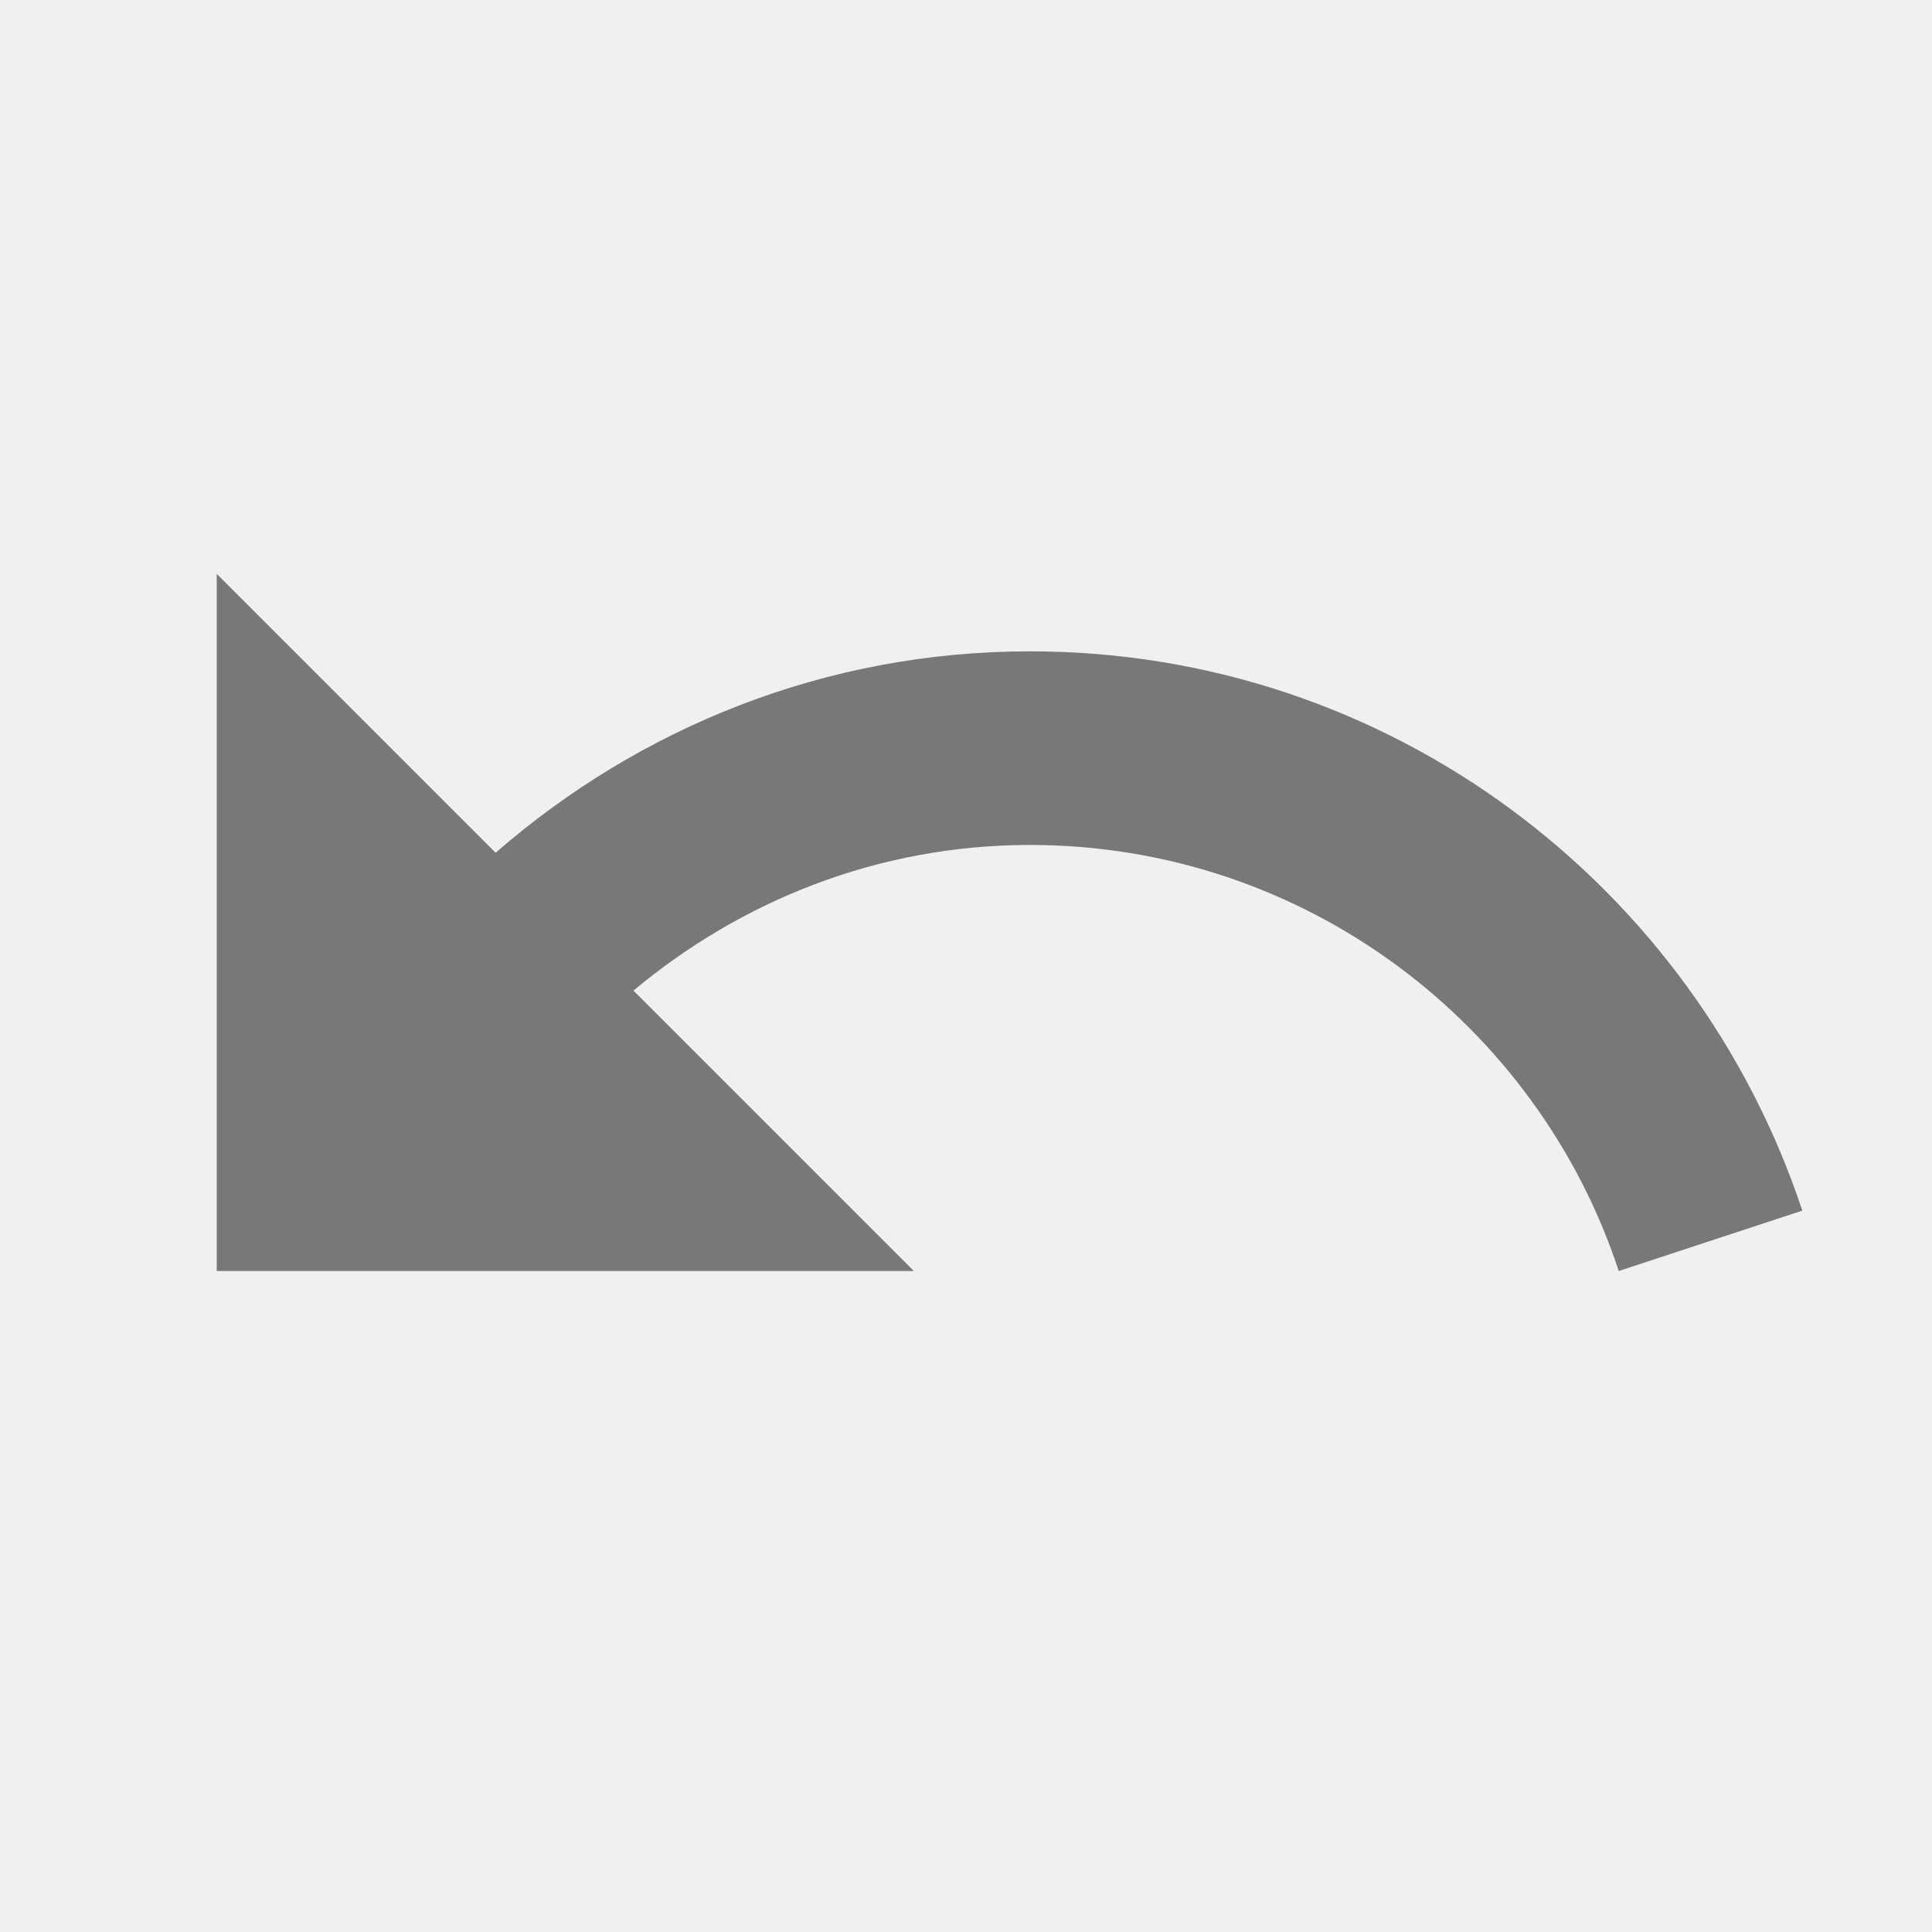
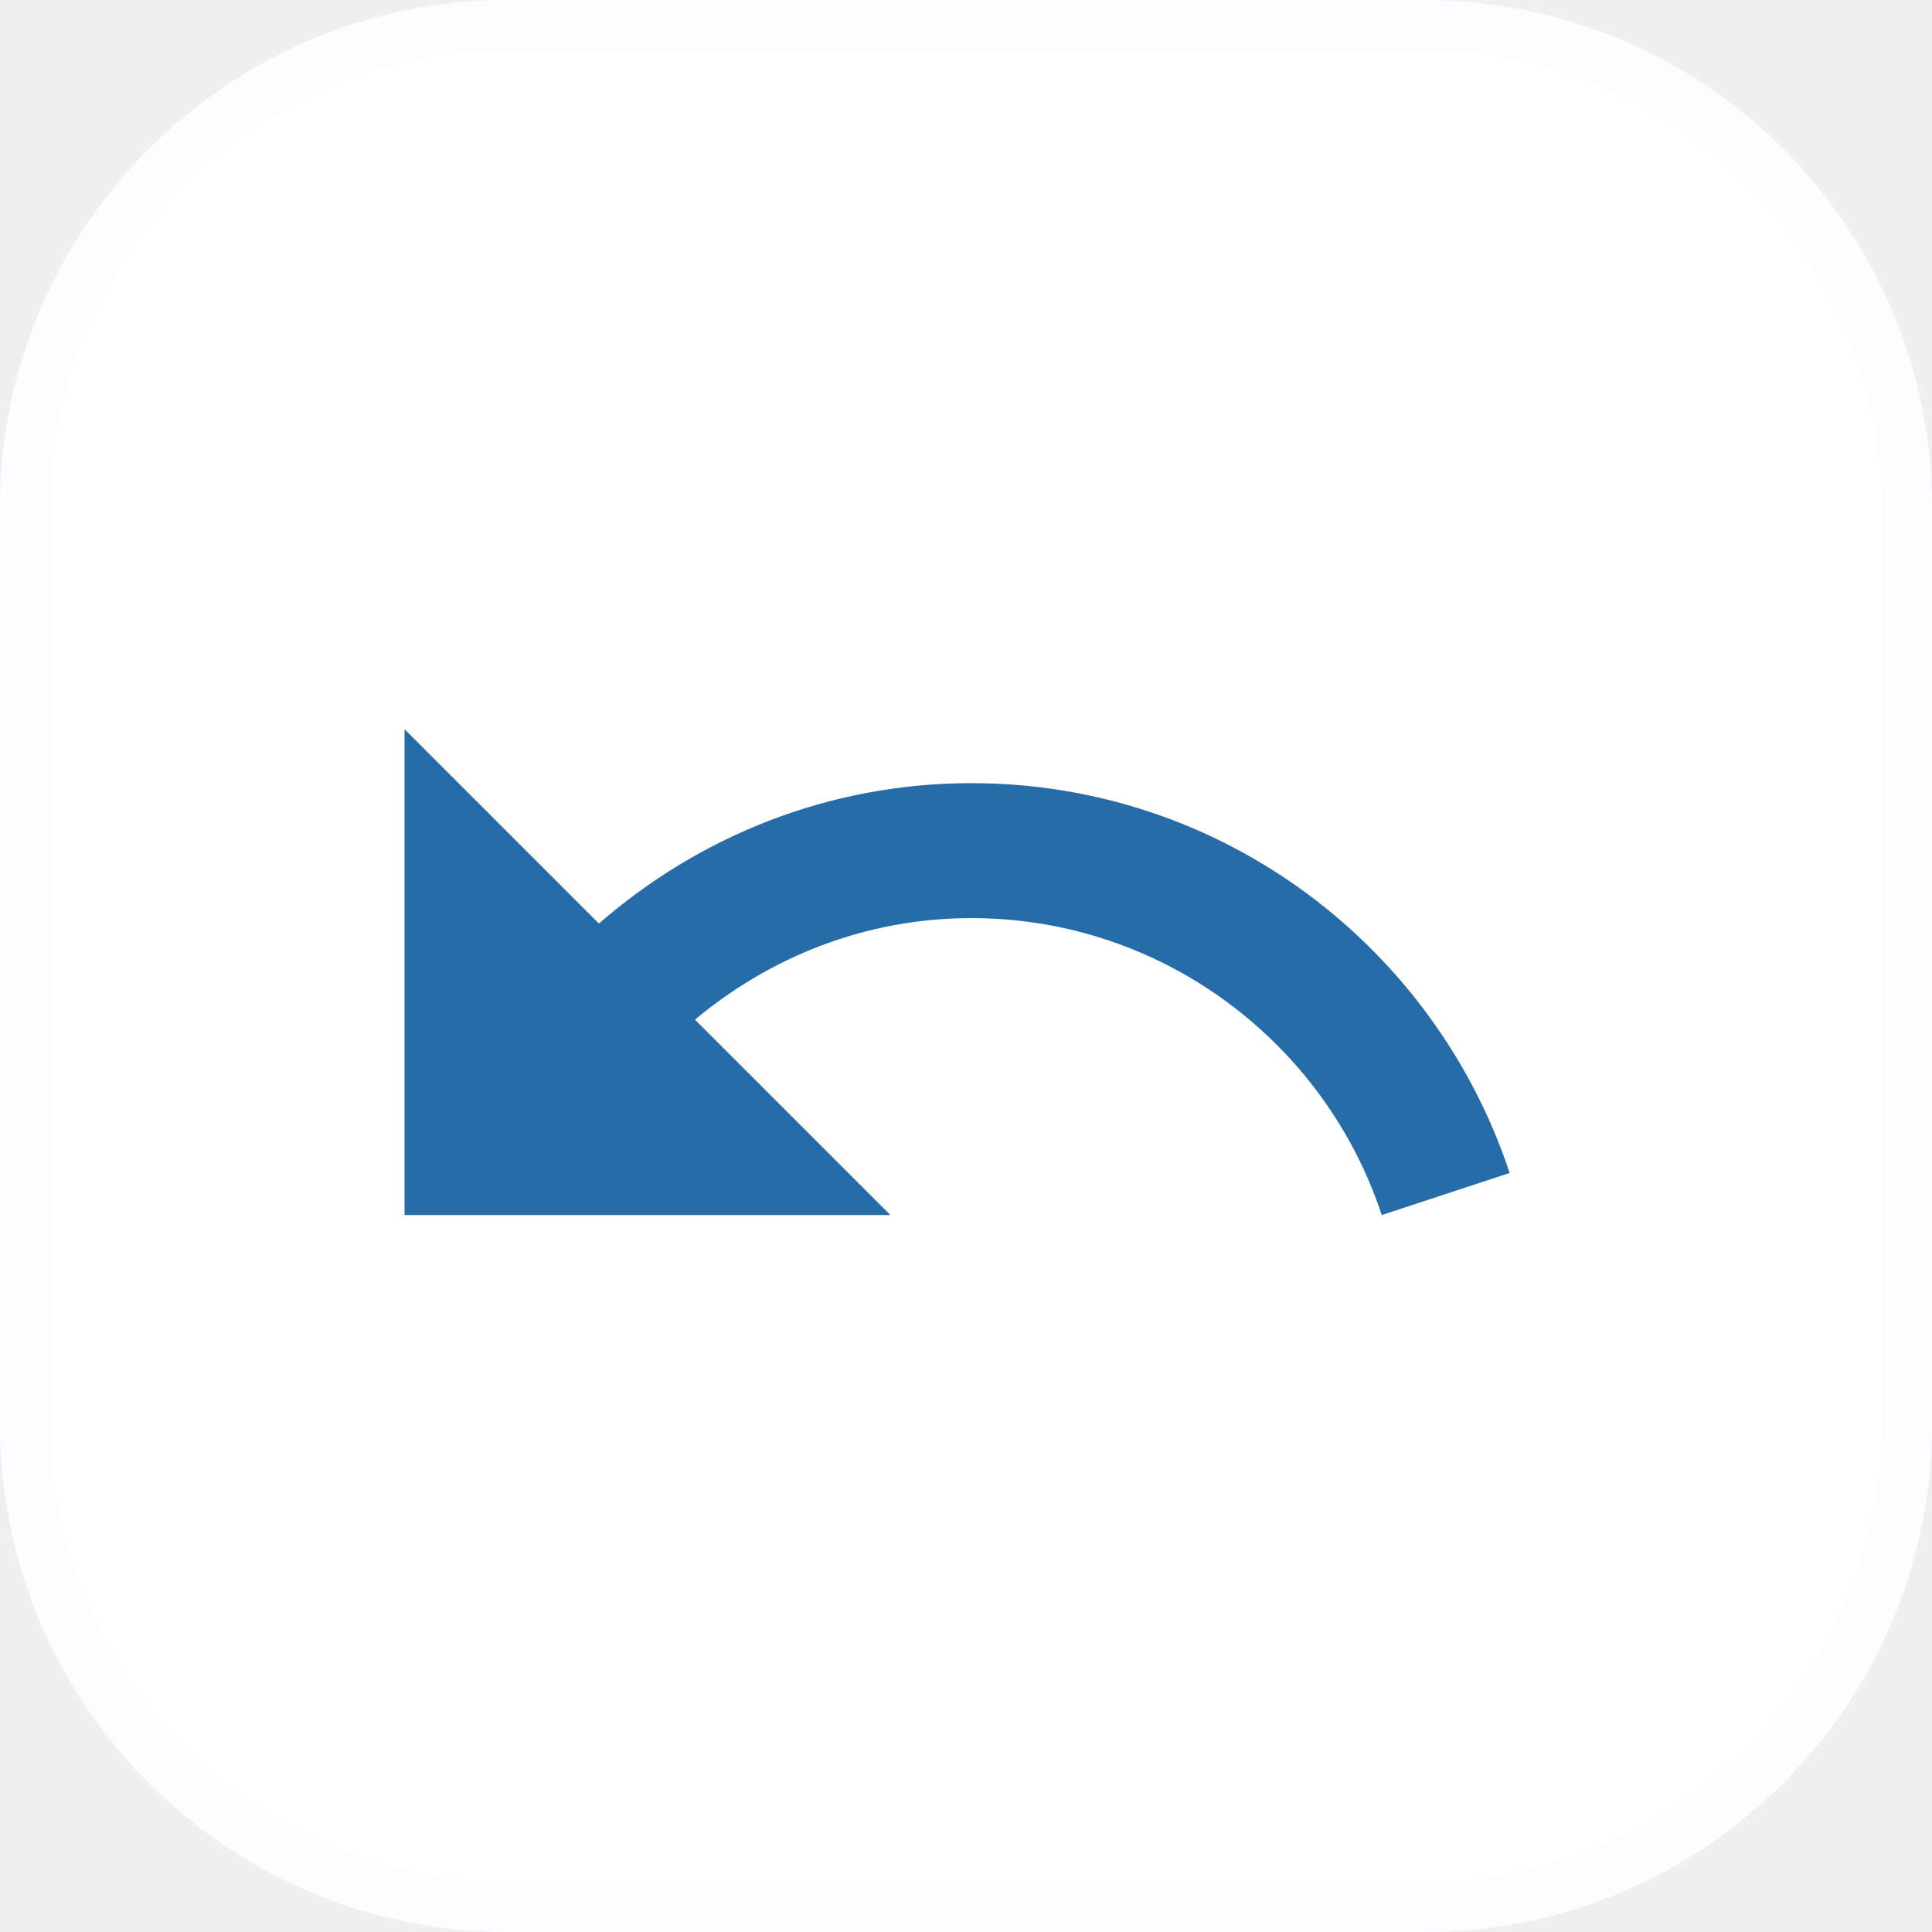
- <svg xmlns="http://www.w3.org/2000/svg" width="23" height="23" viewBox="0 0 23 23" fill="none">
-   <path d="M12.262 7.754C9.819 7.754 7.606 8.667 5.9 10.152L2.58 6.832V15.131H10.879L7.541 11.793C8.823 10.723 10.455 10.059 12.262 10.059C15.527 10.059 18.302 12.19 19.271 15.131L21.456 14.412C20.174 10.548 16.55 7.754 12.262 7.754Z" fill="black" fill-opacity="0.5" />
+ <svg xmlns="http://www.w3.org/2000/svg" width="33" height="33" viewBox="0 0 33 33" fill="none">
+   <rect width="33" height="33" rx="8.684" fill="white" />
+   <rect x="0.434" y="0.434" width="32.132" height="32.132" rx="8.25" stroke="#F9FCFF" stroke-opacity="0.5" stroke-width="0.868" />
+   <path d="M16.593 13.377C14.149 13.377 11.936 14.29 10.23 15.775L6.91 12.455V20.754H15.209L11.871 17.416C13.153 16.346 14.785 15.682 16.593 15.682C19.857 15.682 22.633 17.813 23.601 20.754L25.786 20.035C24.504 16.171 20.88 13.377 16.593 13.377Z" fill="#266CA8" />
</svg>
